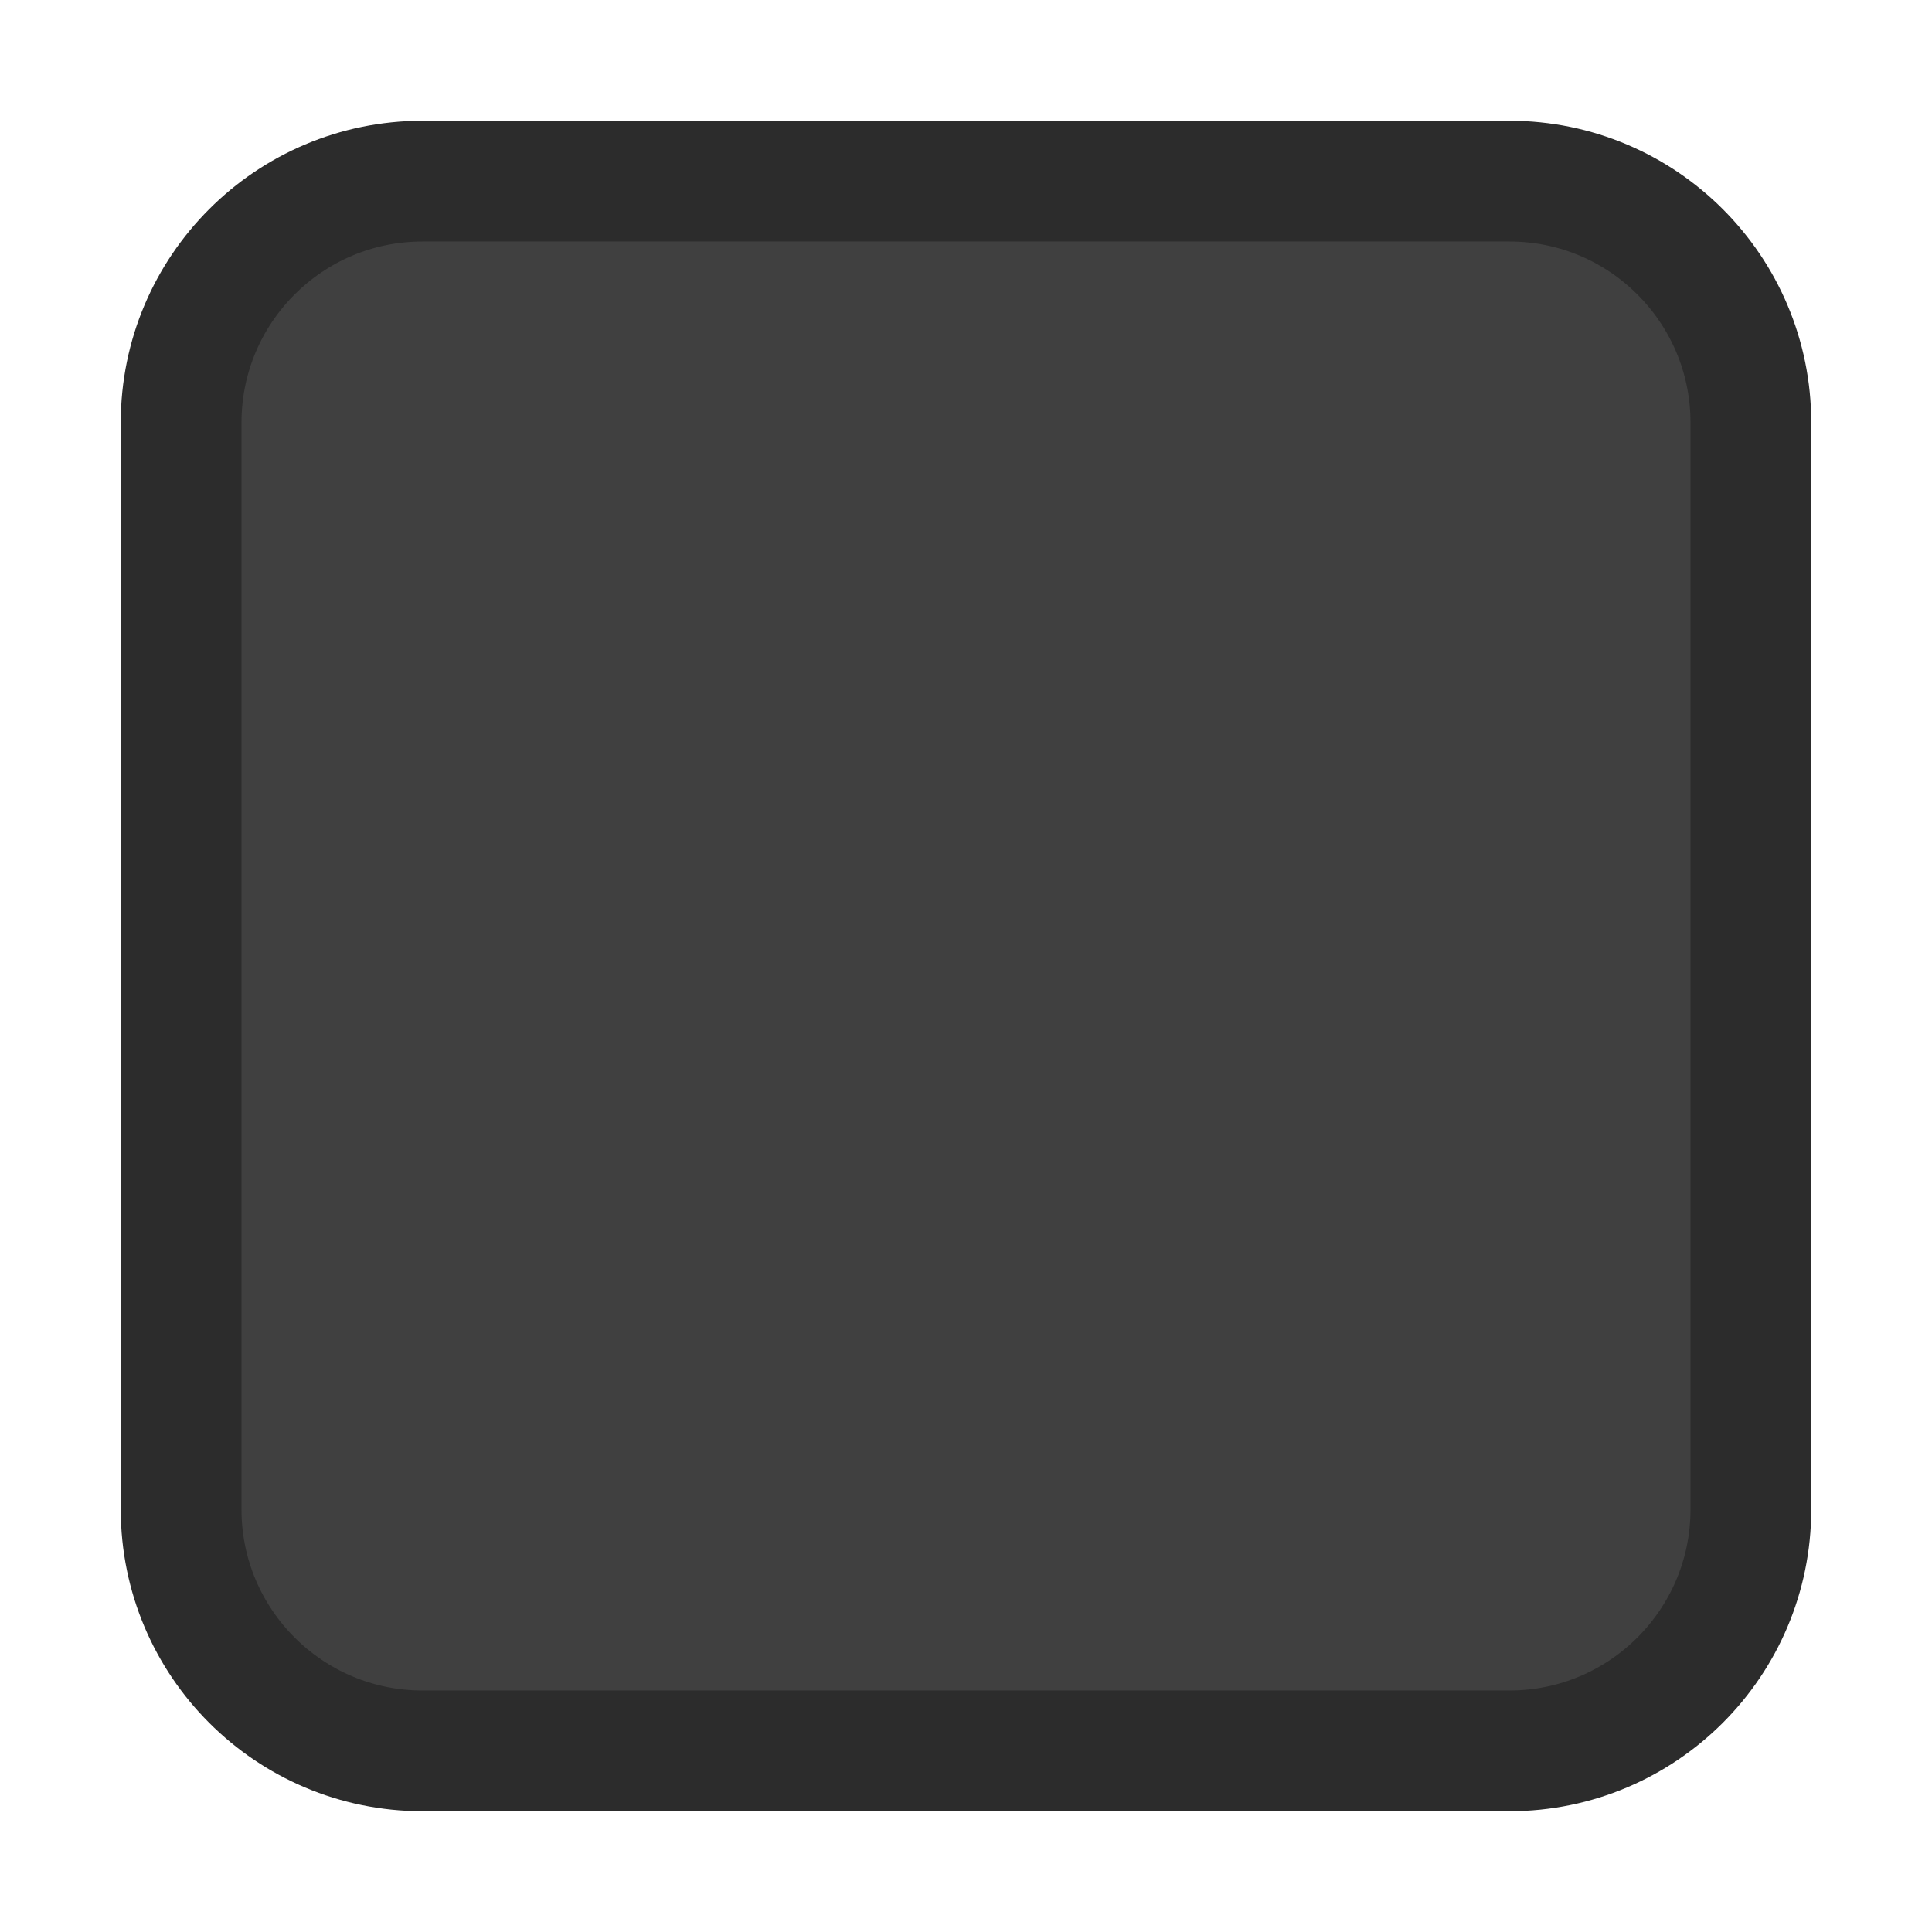
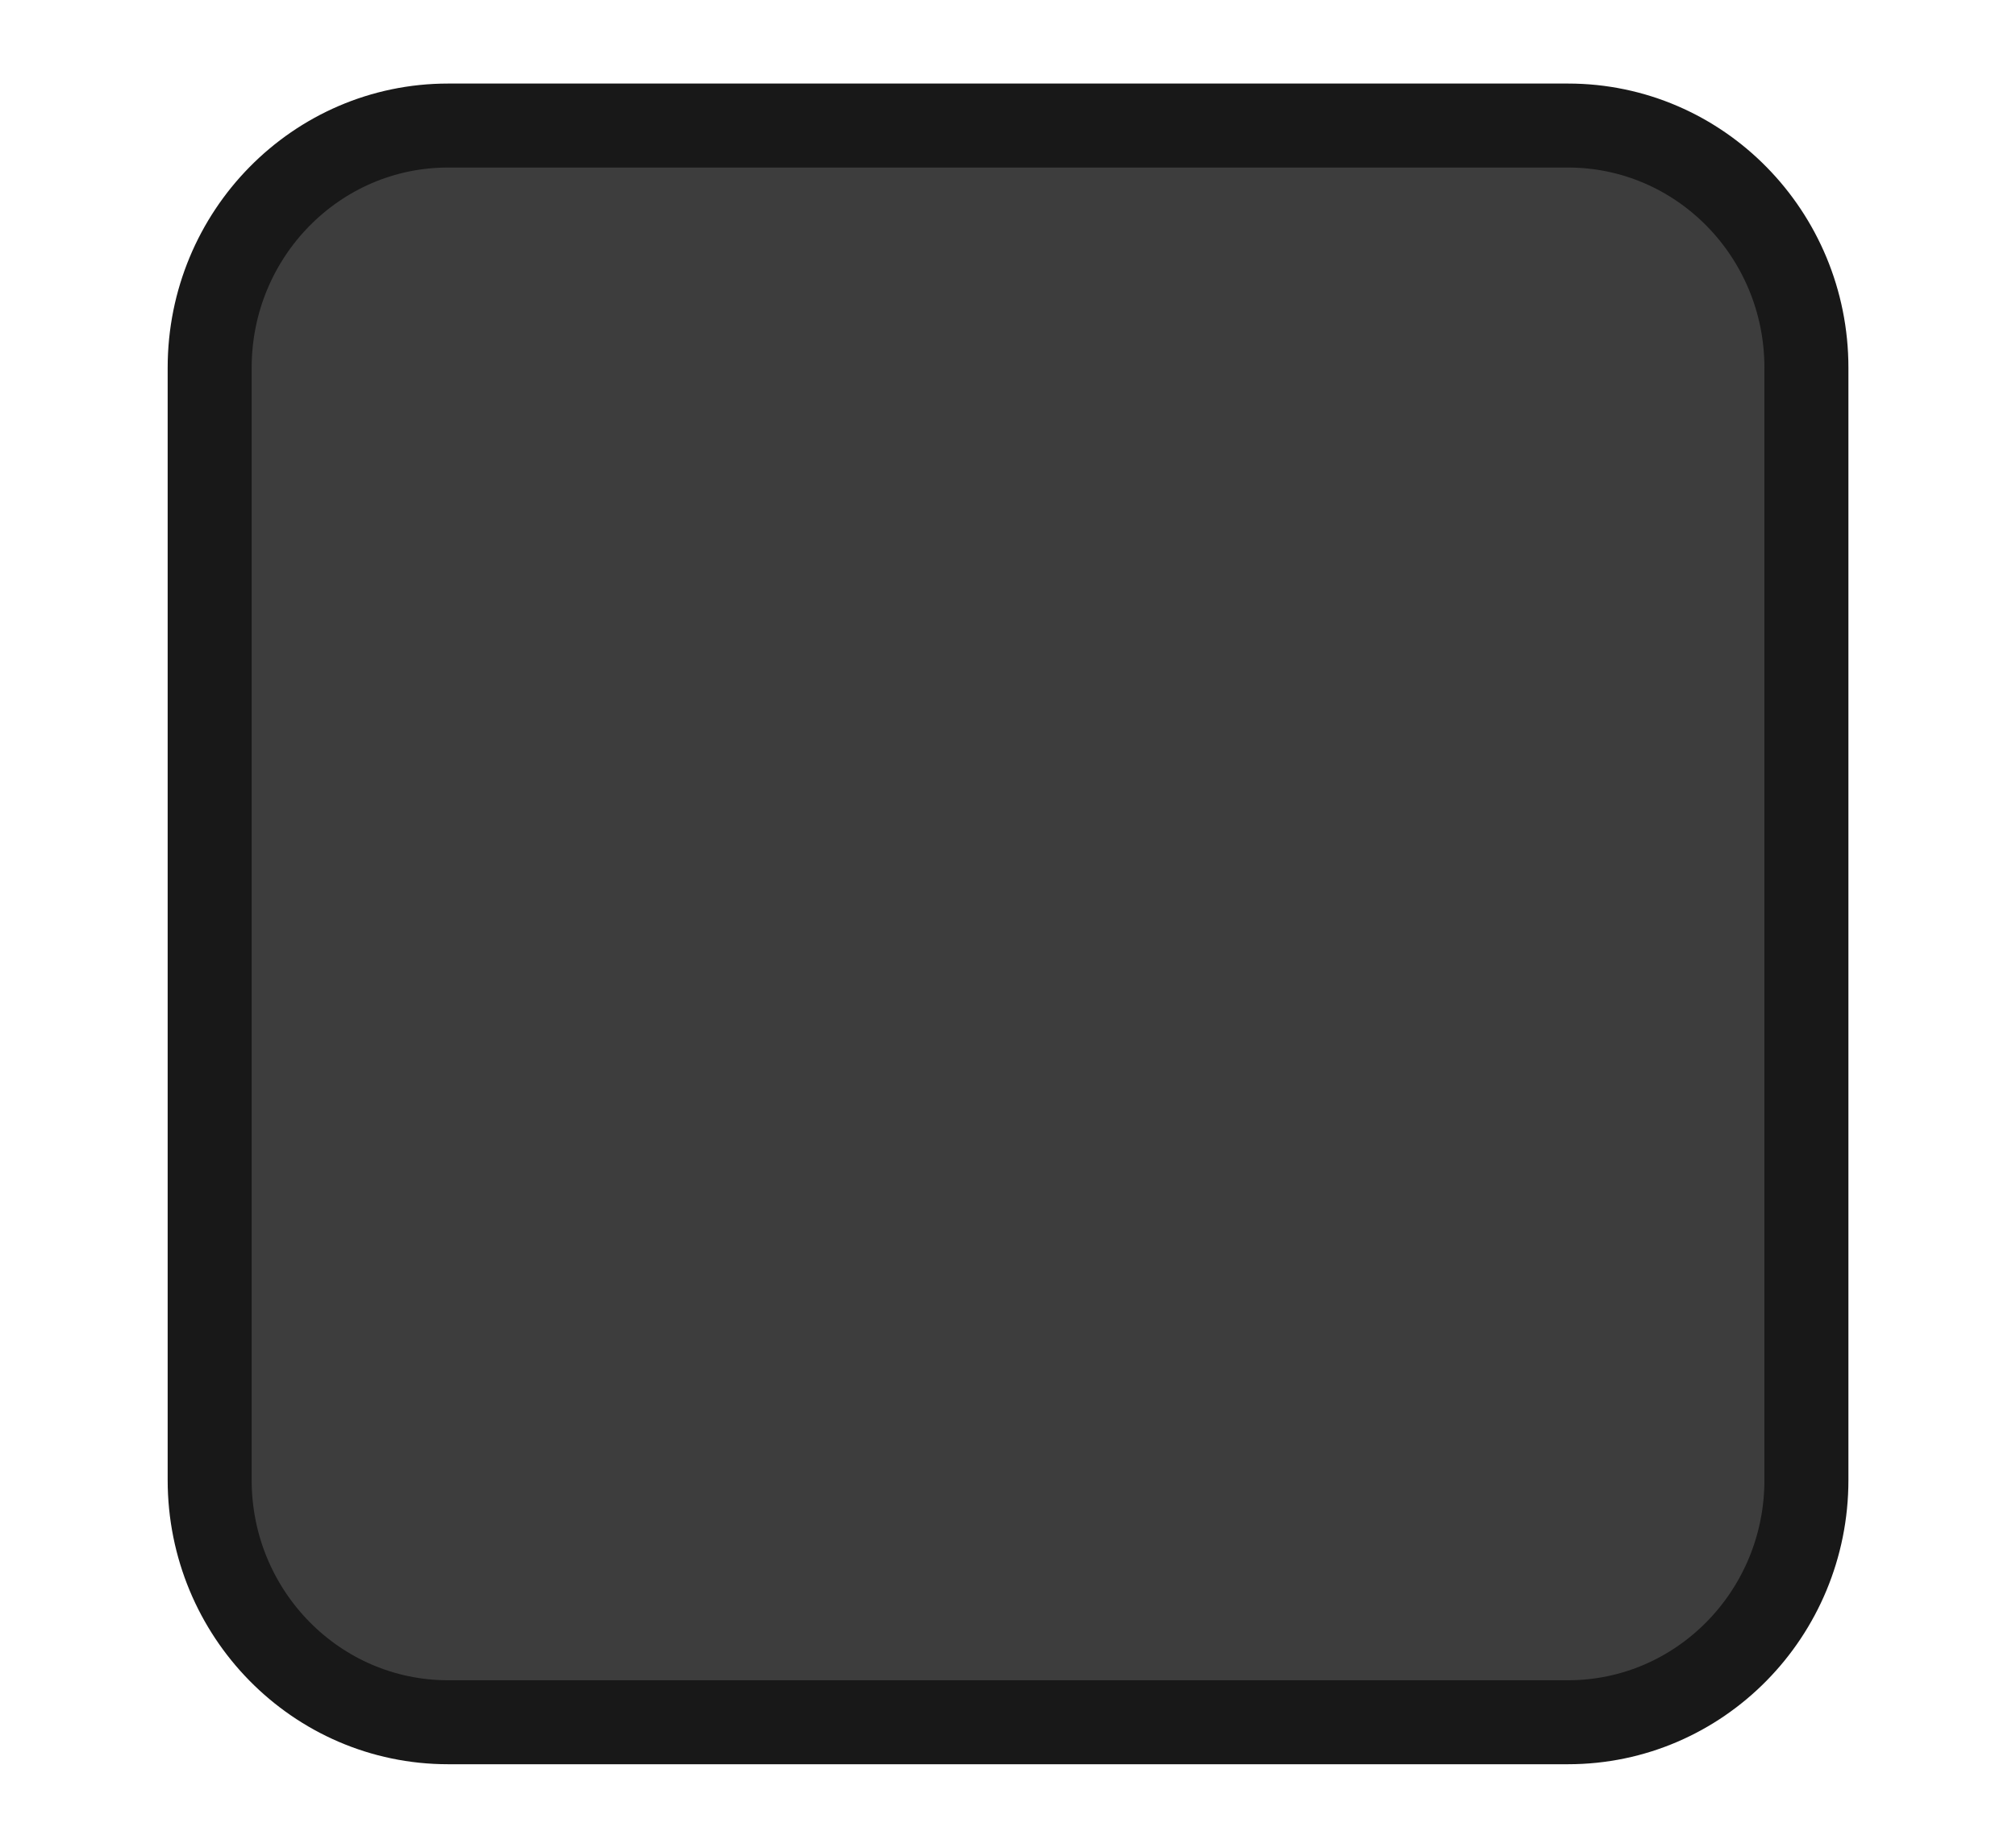
- <svg xmlns="http://www.w3.org/2000/svg" width="16" height="16" id="svg2" version="1.1">
-   <defs id="defs4">
-     <linearGradient id="linearGradient3768-6">
-       <stop style="stop-color:#0f0f0f;stop-opacity:1;" offset="0" id="stop3770-6" />
-       <stop id="stop3778-2" offset="0.078" style="stop-color:#171717;stop-opacity:1;" />
-       <stop style="stop-color:#171717;stop-opacity:1;" offset="0.974" id="stop3774-0" />
-       <stop style="stop-color:#1b1b1b;stop-opacity:1;" offset="1" id="stop3776-1" />
+ <svg xmlns="http://www.w3.org/2000/svg" xmlns:xlink="http://www.w3.org/1999/xlink" width="24" height="22" id="svg3199" version="1.1">
+   <defs id="defs3201">
+     <linearGradient id="linearGradient10013-4-63-6">
+       <stop style="stop-color:#333333;stop-opacity:1;" offset="0" id="stop10015-2-76-1" />
+       <stop style="stop-color:#292929;stop-opacity:1" offset="1" id="stop10017-46-15-8" />
+     </linearGradient>
+     <linearGradient id="linearGradient10597-5">
+       <stop style="stop-color:#16191a;stop-opacity:1;" offset="0" id="stop10599-2" />
+       <stop style="stop-color:#2b3133;stop-opacity:1" offset="1" id="stop10601-5" />
+     </linearGradient>
+     <linearGradient y2="-322.164" x2="921.225" y1="-330.051" x1="921.328" gradientTransform="matrix(1.591837,0,0,0.8571429,-1456.546,275.4519)" gradientUnits="userSpaceOnUse" id="linearGradient15374" xlink:href="#linearGradient10013-4-63-6" />
+     <linearGradient gradientTransform="translate(-1199.985,216.3805)" y2="-227.08" x2="1203.918" y1="-217.567" x1="1203.918" gradientUnits="userSpaceOnUse" id="linearGradient15376" xlink:href="#linearGradient10597-5" />
+     <linearGradient id="linearGradient5581-5-2-4-6-8-7-35-8">
+       <stop id="stop5583-0-92-8-0-7-6-5-1" offset="0" style="stop-color:#454c4c;stop-opacity:1;" />
+       <stop style="stop-color:#393f3f;stop-opacity:1;" offset="0.4" id="stop5585-4-7-2-7-9-9-92-0" />
+       <stop id="stop5587-6-7-2-0-3-1-21-5" offset="1" style="stop-color:#2d3232;stop-opacity:1;" />
    </linearGradient>
  </defs>
-   <g id="layer1" transform="translate(0,-1036.362)">
-     <g transform="translate(-17,1036)" style="display:inline;opacity:1" id="checkbox-unchecked-7">
-       <g id="sdsd-0">
-         <g id="scdsdcd-0" transform="translate(0,-30)">
-           <g style="display:inline" id="g15812-6-6-1-4" transform="matrix(0.9295198,0,0,0.9291437,-156.7507,-212.9618)">
-             <g transform="matrix(0.5089163,0,0,0.5173982,161.7932,197.5643)" id="g5489-2-9-6-8-8-9" style="display:inline">
-               <g id="g5428-8-1-4-0-0-65" />
-             </g>
-           </g>
-           <rect y="30.362" x="17" height="16" width="16" id="rect13523-4" style="color:#000000;display:inline;overflow:visible;visibility:visible;fill:none;stroke:none;stroke-width:2;marker:none;enable-background:accumulate" />
-           <g id="g5400-2">
-             <rect ry="2" style="color:#000000;display:inline;overflow:visible;visibility:visible;fill:#404040;fill-opacity:1;stroke:#2c2c2c;stroke-width:1;stroke-linecap:butt;stroke-linejoin:round;stroke-miterlimit:4;stroke-dasharray:none;stroke-dashoffset:0;stroke-opacity:1;marker:none;enable-background:accumulate" id="rect5147-9-1-5-7-6-3" width="13" height="13" x="18.5" y="31.862" rx="2" />
-           </g>
-         </g>
-       </g>
-     </g>
+   <g id="layer1" transform="translate(-342.5,-521.3622)">
+     <rect ry="2.884" style="color:#000000;display:inline;overflow:visible;visibility:visible;fill:#3d3d3d;fill-opacity:1;stroke:#181818;stroke-width:1;stroke-linecap:butt;stroke-linejoin:round;stroke-miterlimit:4;stroke-dasharray:none;stroke-dashoffset:0;stroke-opacity:1;marker:none;enable-background:accumulate" id="rect11803" width="19.009" height="19.011" x="344.996" y="522.857" rx="2.838" />
+     <rect style="color:#000000;fill:none;stroke:none;stroke-width:2;marker:none;visibility:visible;display:inline;overflow:visible;enable-background:accumulate" id="rect17347" width="21.944" height="21.944" x="342.299" y="521.584" />
  </g>
</svg>
